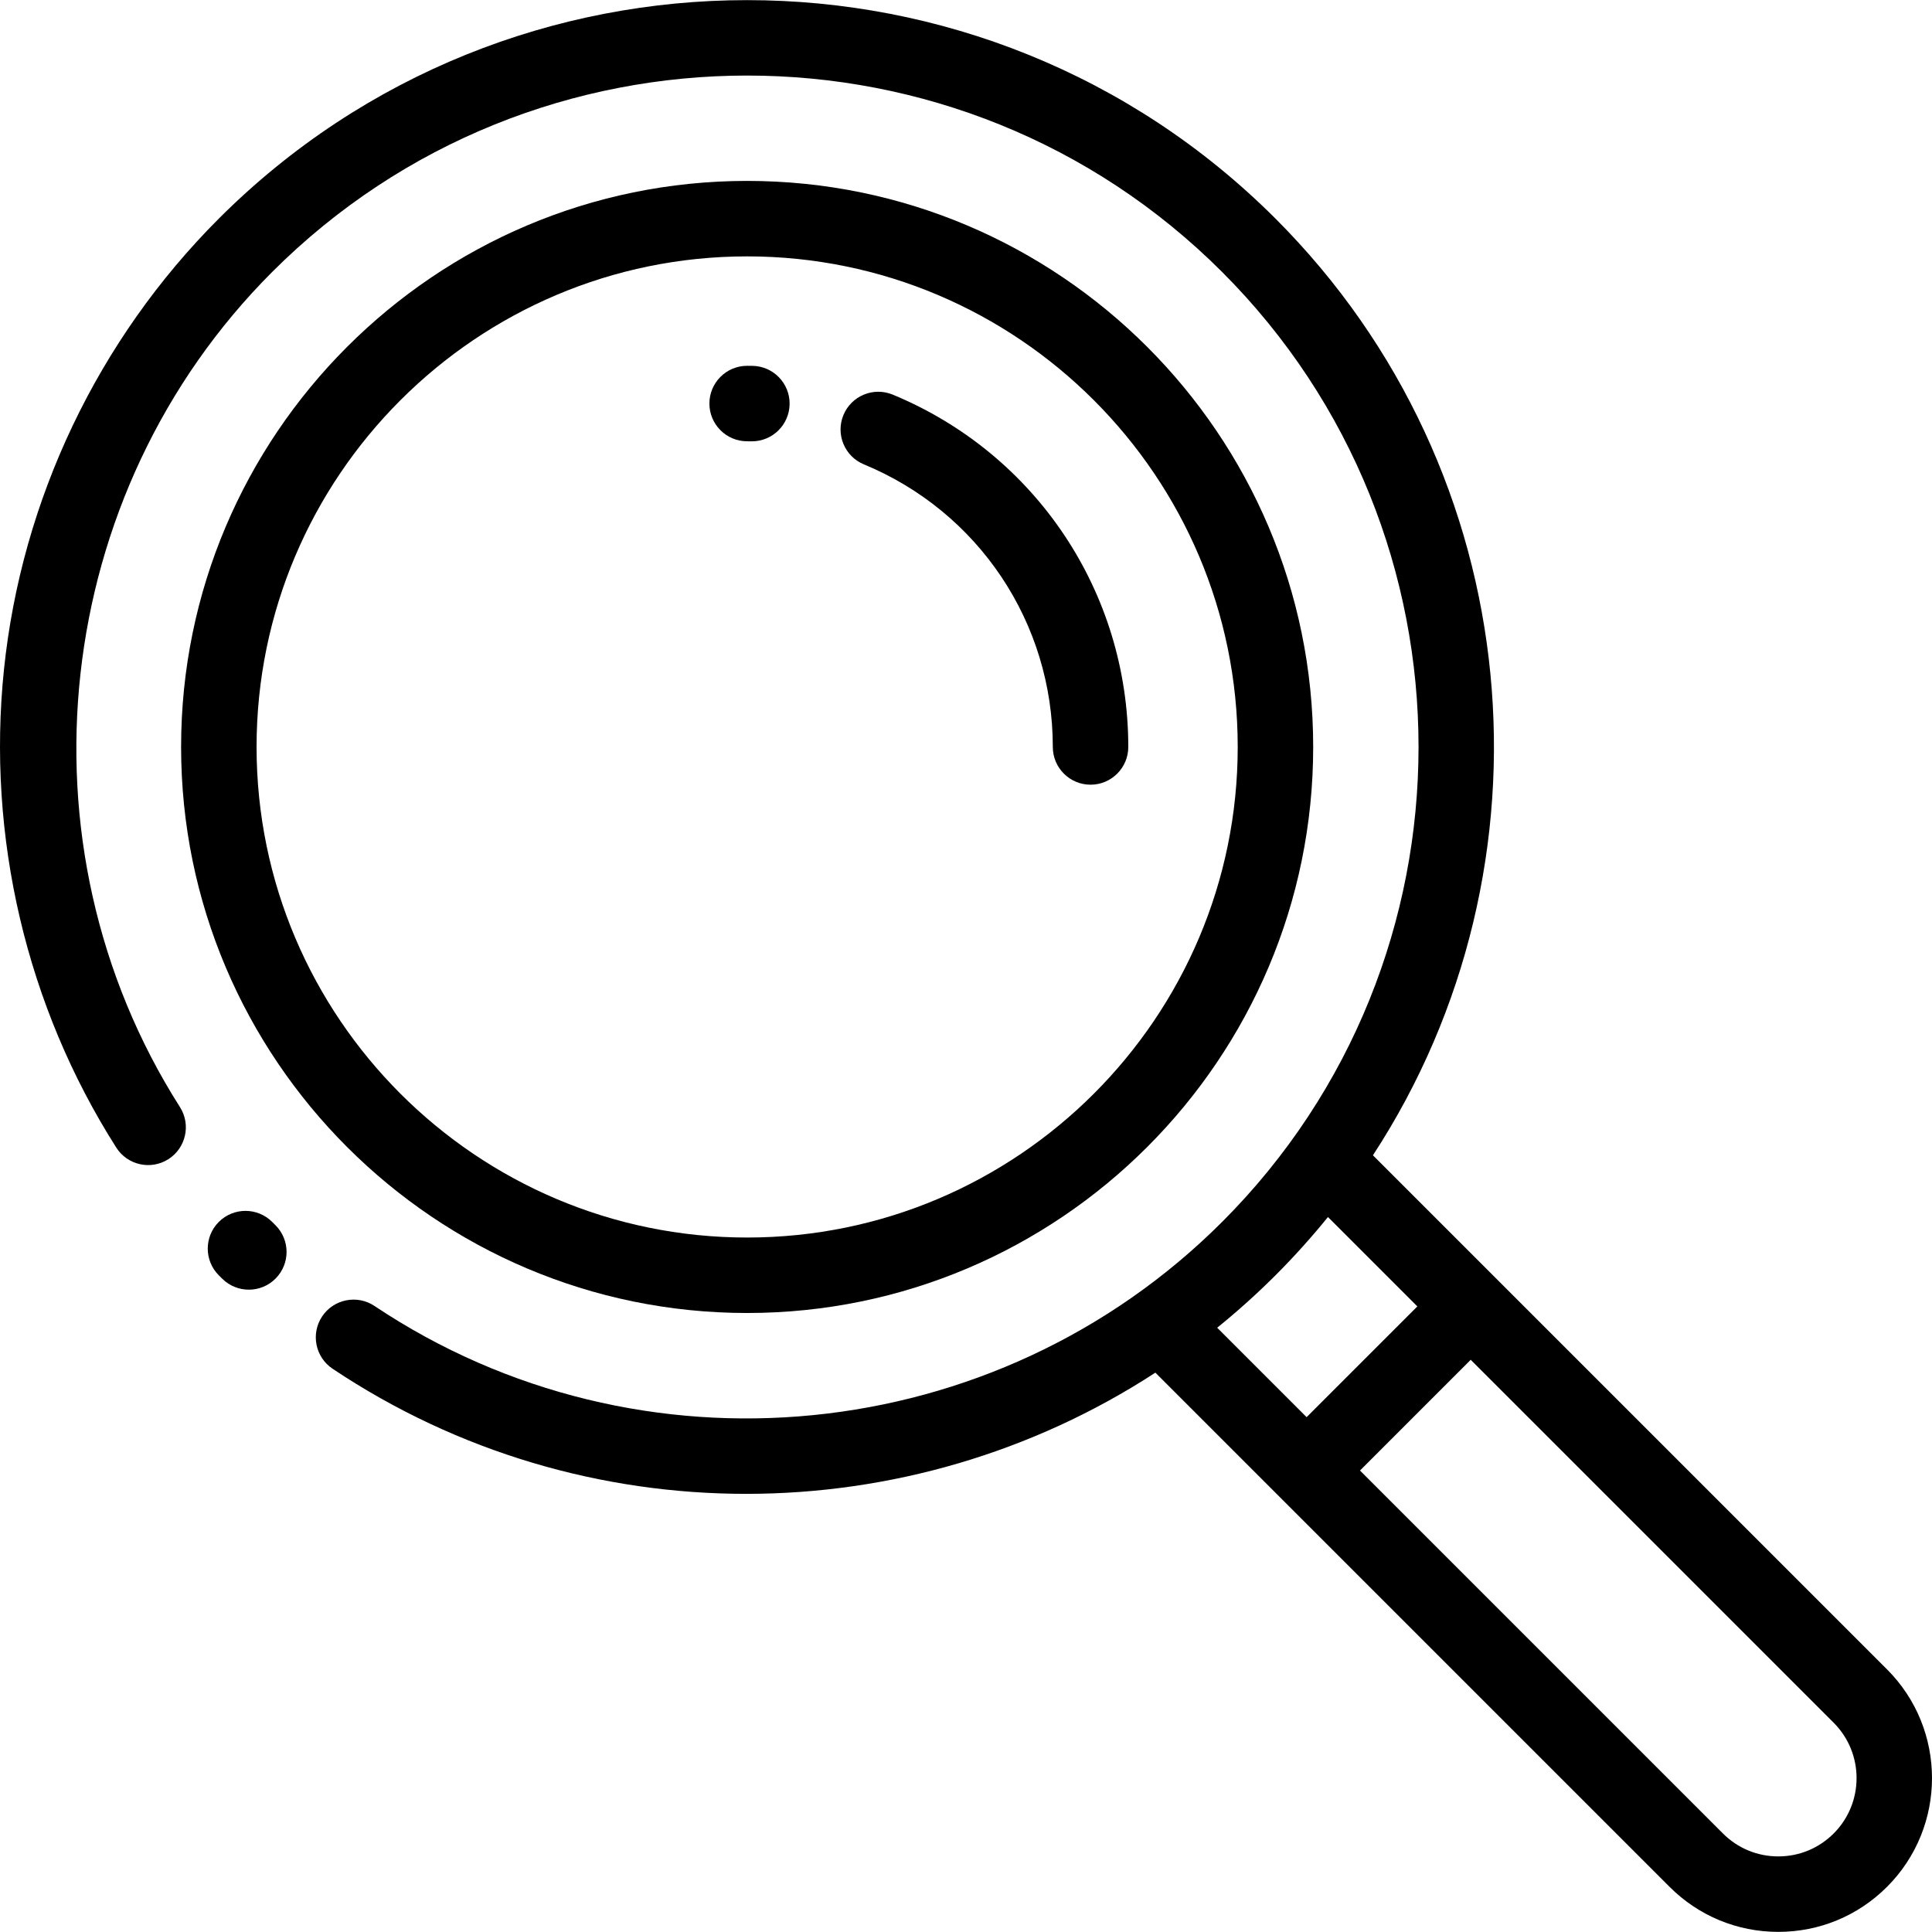
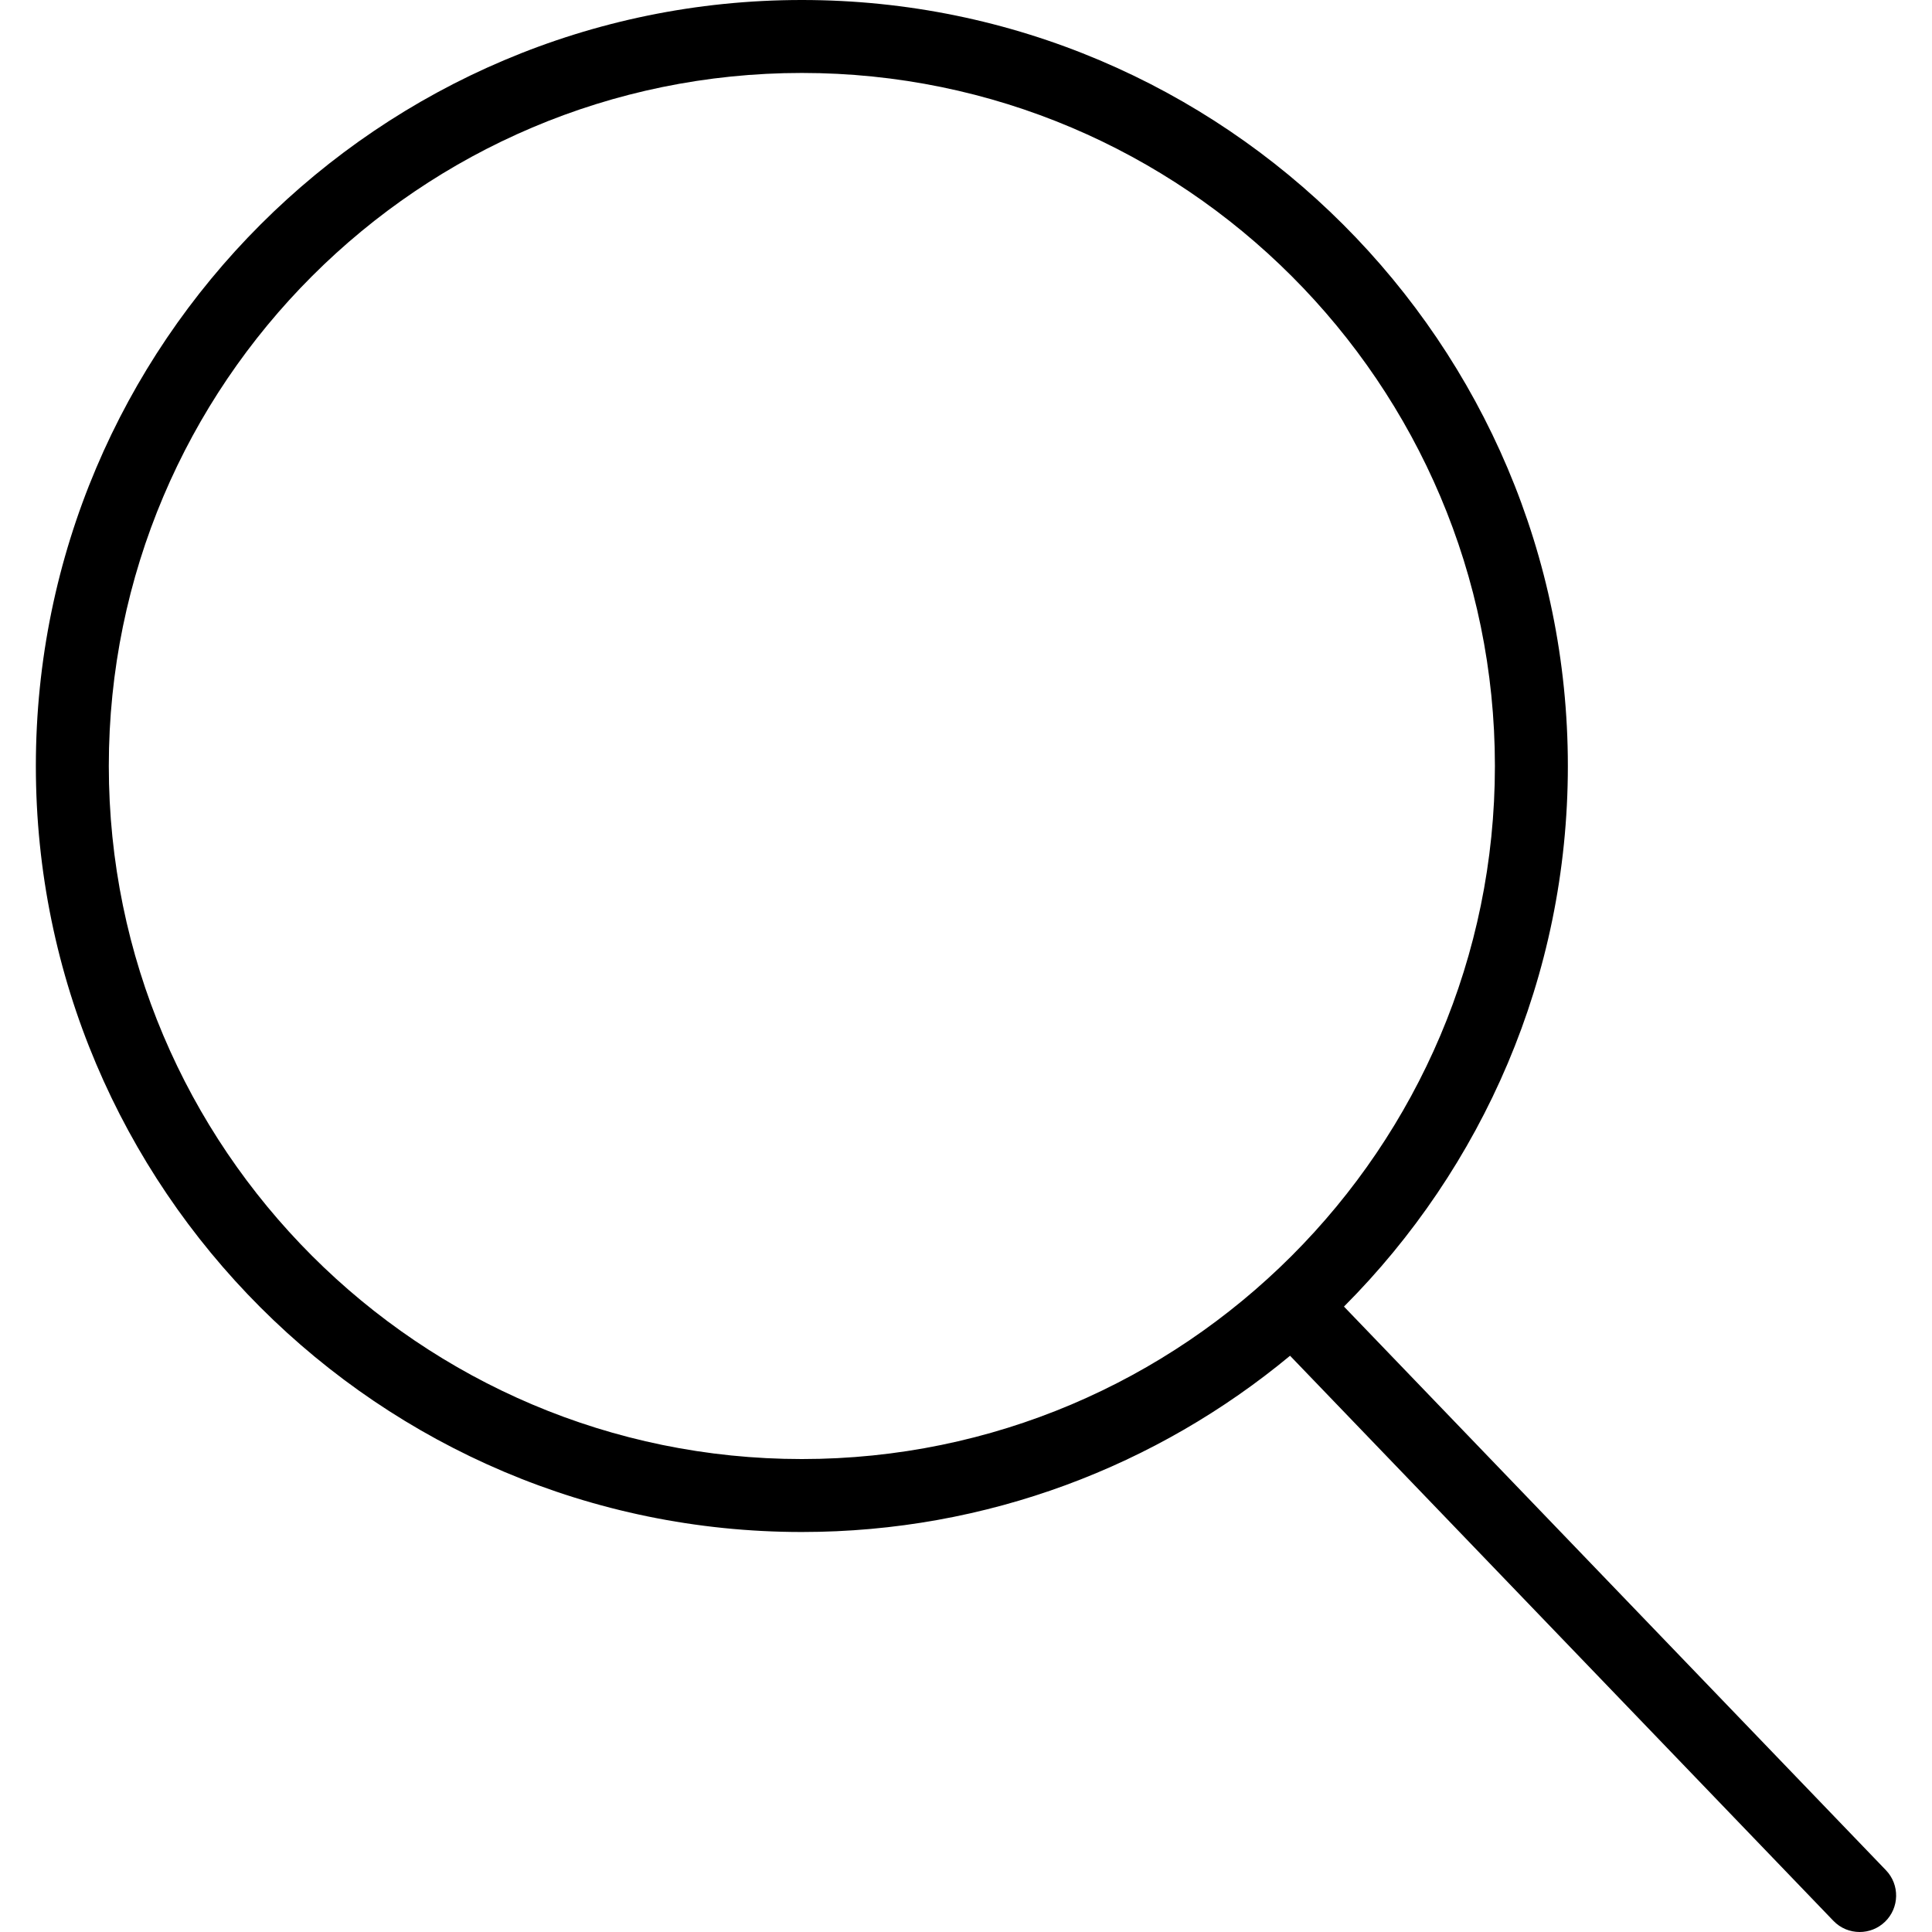
- <svg xmlns="http://www.w3.org/2000/svg" version="1.1" id="Capa_1" x="0px" y="0px" viewBox="0 0 512 512" style="enable-background:new 0 0 512 512;" xml:space="preserve">
-   <g>
-     <g>
-       <path d="M198.001,47.942c-82.715,0-150.008,67.294-150.008,150.008s67.294,150.008,150.008,150.008    s150.008-67.294,150.008-150.008S280.716,47.942,198.001,47.942z M198.001,327.958c-71.686,0-130.007-58.32-130.007-130.007    S126.315,67.943,198.001,67.943s130.007,58.32,130.007,130.007S269.687,327.958,198.001,327.958z" />
-     </g>
-   </g>
-   <g>
-     <g>
-       <path d="M72.973,324.663l-0.844-0.84c-3.905-3.904-10.238-3.904-14.144,0c-3.905,3.905-3.905,10.238,0,14.144l0.928,0.922    c1.949,1.926,4.49,2.888,7.029,2.888c2.579,0,5.156-0.991,7.112-2.97C76.938,334.879,76.901,328.547,72.973,324.663z" />
-     </g>
-   </g>
-   <g>
-     <g>
-       <path d="M500.084,442.402L363.843,306.163c50.105-76.75,41.501-180.898-25.827-248.228c-77.204-77.203-202.826-77.203-280.03,0    C25.945,89.977,5.727,132.399,1.055,177.384c-4.604,44.336,5.965,89.348,29.761,126.742c2.965,4.661,9.147,6.033,13.806,3.068    c4.659-2.965,6.033-9.147,3.068-13.806C3.329,223.675,13.606,130.599,72.129,72.077c69.407-69.406,182.338-69.406,251.744,0    s69.406,182.338,0,251.744c-59.871,59.873-154.341,69.242-224.625,22.277c-4.591-3.068-10.803-1.833-13.871,2.759    c-3.068,4.592-1.833,10.803,2.759,13.871c33.335,22.275,71.55,33.159,109.597,33.159c38.013,0,75.848-10.881,108.455-32.119    l33.002,33.002c0.001,0.001,0.002,0.003,0.004,0.004c0.001,0.001,0.003,0.002,0.004,0.004l103.254,103.253    c7.697,7.696,17.931,11.936,28.815,11.936s21.117-4.238,28.816-11.937C515.972,484.142,515.972,458.29,500.084,442.402z     M322.568,351.863c5.342-4.323,10.504-8.951,15.449-13.897c4.954-4.955,9.586-10.112,13.905-15.44l23.699,23.698    c-0.059,0.056-0.122,0.105-0.18,0.163l-29.174,29.174L322.568,351.863z M485.942,485.889c-3.92,3.92-9.132,6.078-14.674,6.078    s-10.753-2.158-14.673-6.077l-96.185-96.184l29.174-29.174c0.058-0.058,0.107-0.121,0.163-0.18l96.195,96.194    C494.031,464.634,494.031,477.799,485.942,485.889z" />
-     </g>
-   </g>
-   <g>
-     <g>
-       <path d="M236.58,104.578c-5.104-2.109-10.953,0.315-13.064,5.419c-2.11,5.104,0.316,10.952,5.42,13.064    c30.416,12.579,50.069,41.975,50.069,74.89c0,5.522,4.477,10.001,10.001,10.001s10.001-4.478,10.001-10.001    C299.007,156.913,274.503,120.262,236.58,104.578z" />
-     </g>
-   </g>
-   <g>
-     <g>
-       <path d="M199.394,96.954c-0.464-0.007-0.928-0.01-1.394-0.01c-5.523,0-10.001,4.478-10.001,10.001    c0,5.522,4.478,10.001,10.002,10.001c0.372,0,0.742,0.003,1.113,0.008c0.048,0.001,0.095,0.001,0.143,0.001    c5.457,0,9.92-4.385,9.997-9.86C209.332,101.573,204.917,97.032,199.394,96.954z" />
-     </g>
-   </g>
+ <svg xmlns="http://www.w3.org/2000/svg" version="1.1" id="Capa_1" x="0px" y="0px" viewBox="0 0 52.966 52.966" style="enable-background:new 0 0 52.966 52.966;" xml:space="preserve">
+   <path d="M51.704,51.273L36.845,35.82c3.79-3.801,6.138-9.041,6.138-14.82c0-11.58-9.42-21-21-21s-21,9.42-21,21s9.42,21,21,21  c5.083,0,9.748-1.817,13.384-4.832l14.895,15.491c0.196,0.205,0.458,0.307,0.721,0.307c0.25,0,0.499-0.093,0.693-0.279  C52.074,52.304,52.086,51.671,51.704,51.273z M21.983,40c-10.477,0-19-8.523-19-19s8.523-19,19-19s19,8.523,19,19  S32.459,40,21.983,40z" />
  <g>
</g>
  <g>
</g>
  <g>
</g>
  <g>
</g>
  <g>
</g>
  <g>
</g>
  <g>
</g>
  <g>
</g>
  <g>
</g>
  <g>
</g>
  <g>
</g>
  <g>
</g>
  <g>
</g>
  <g>
</g>
  <g>
</g>
</svg>
